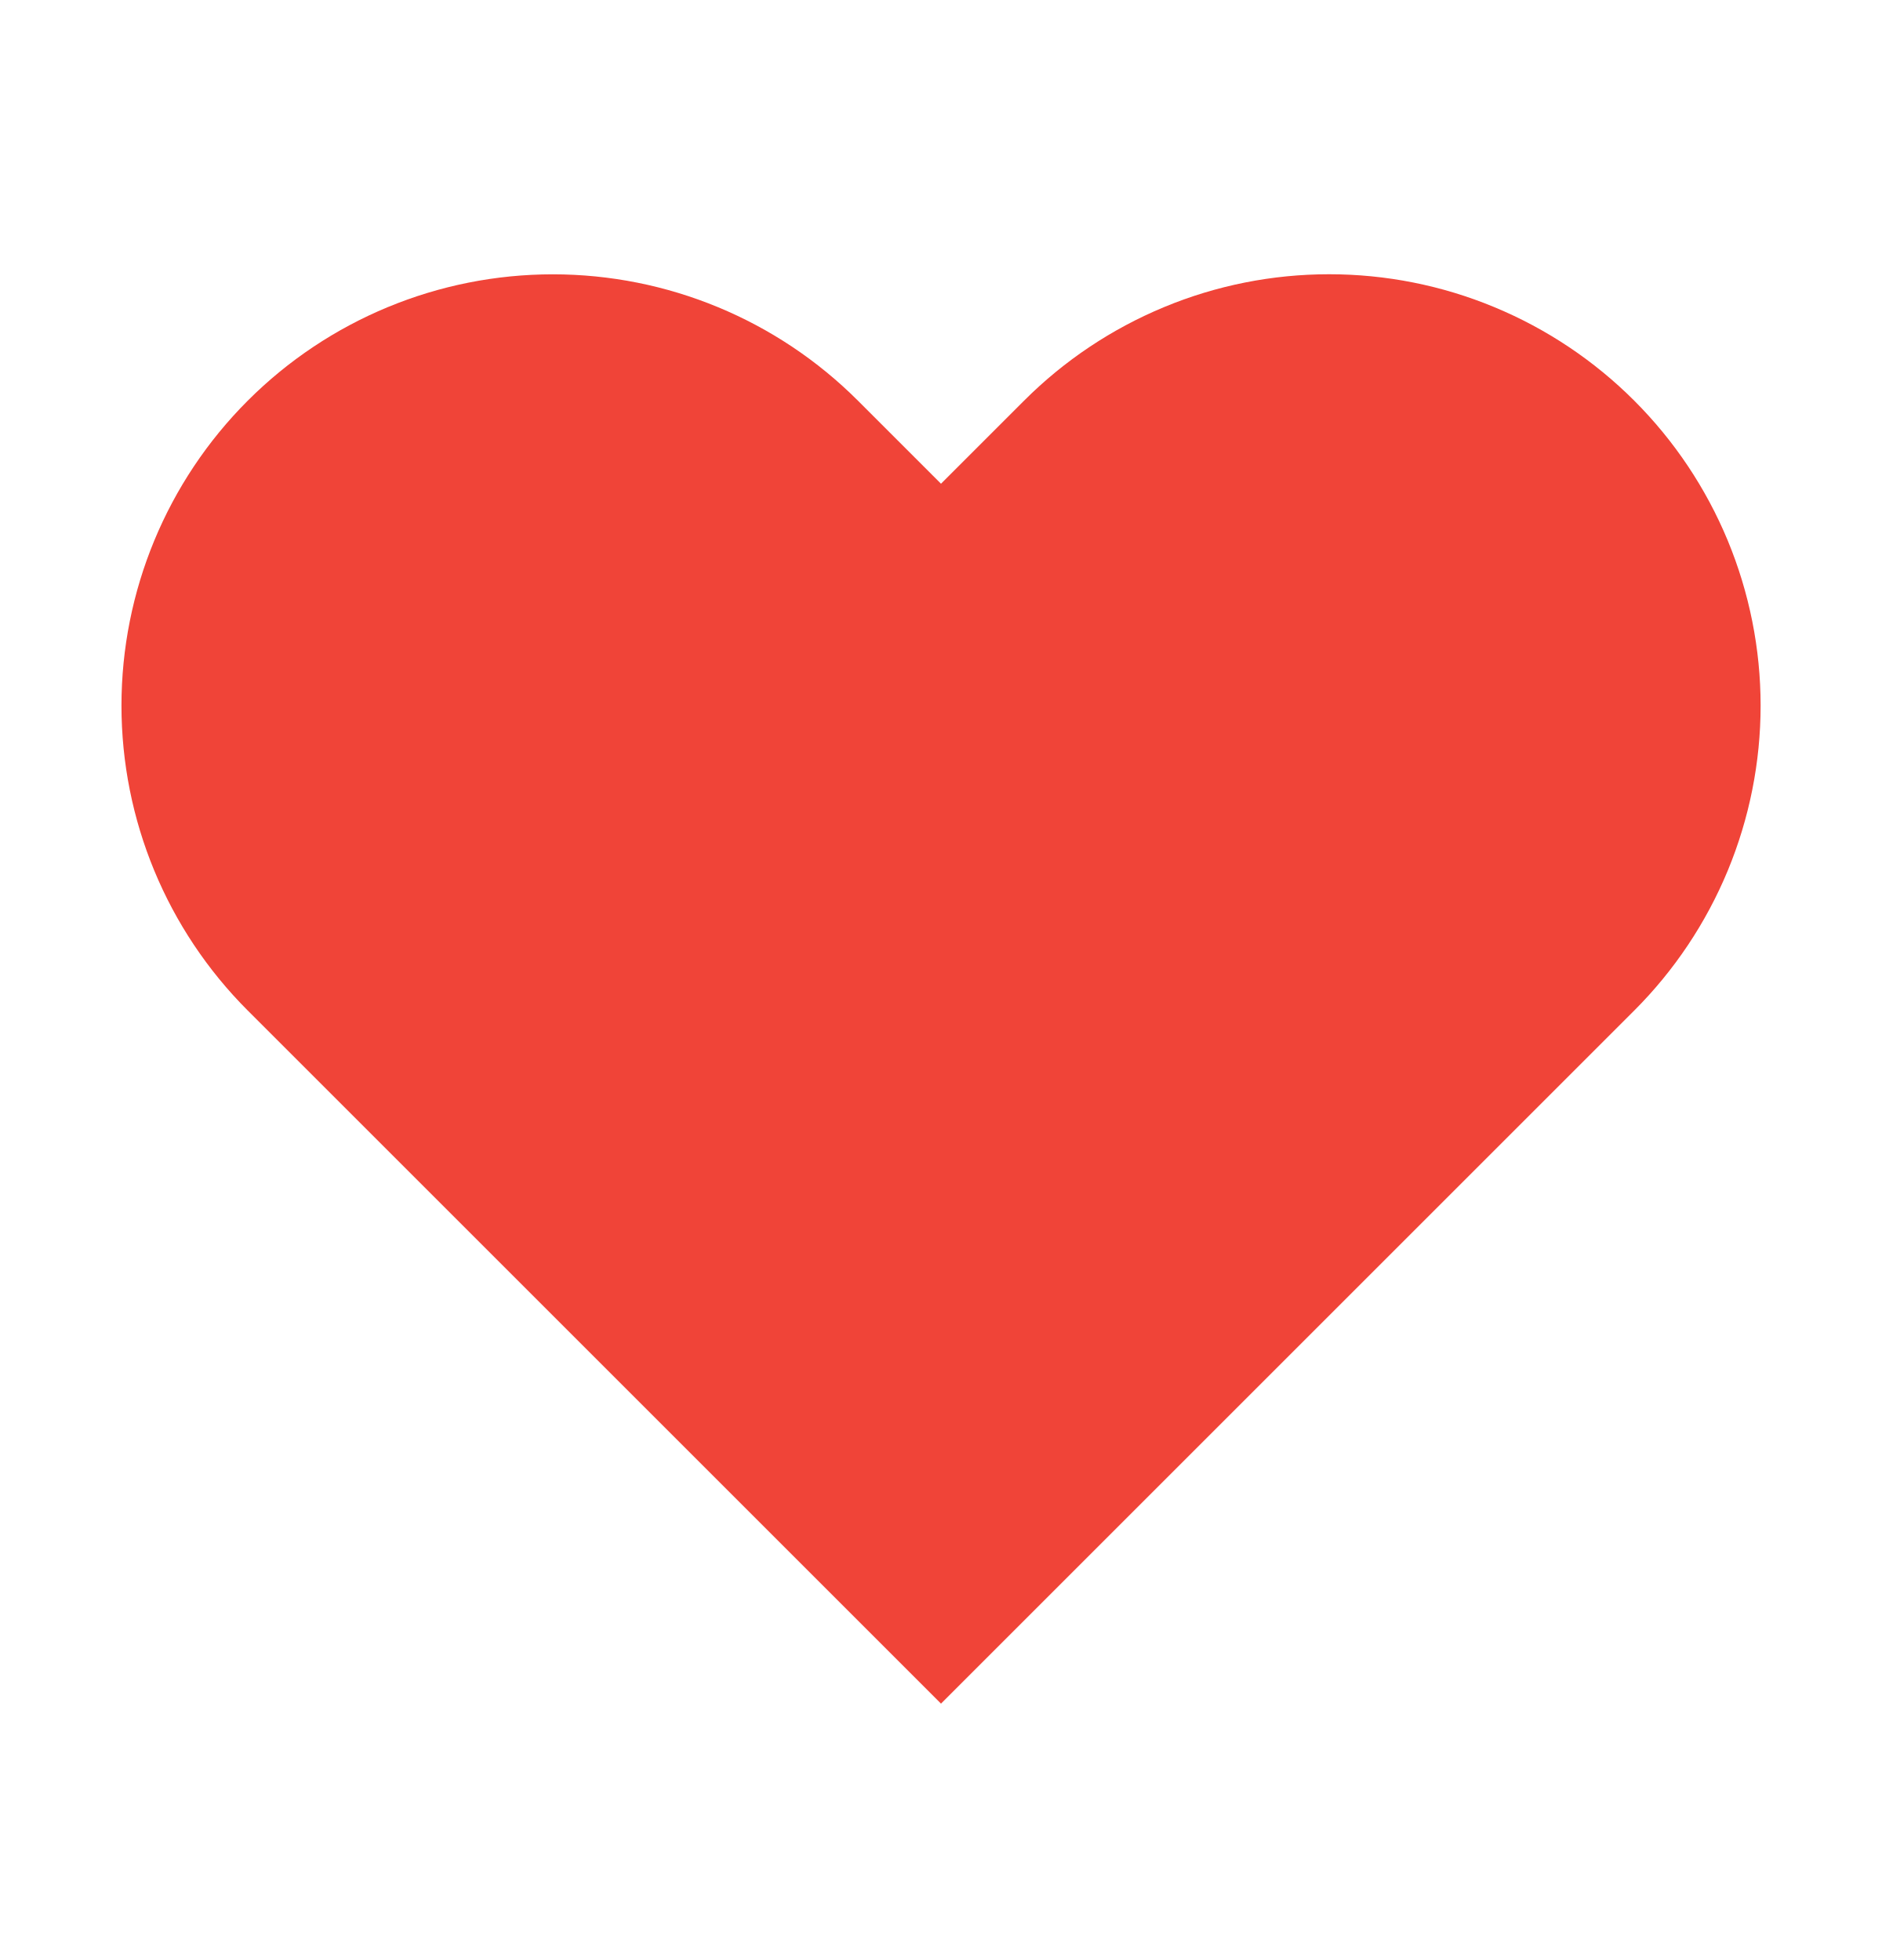
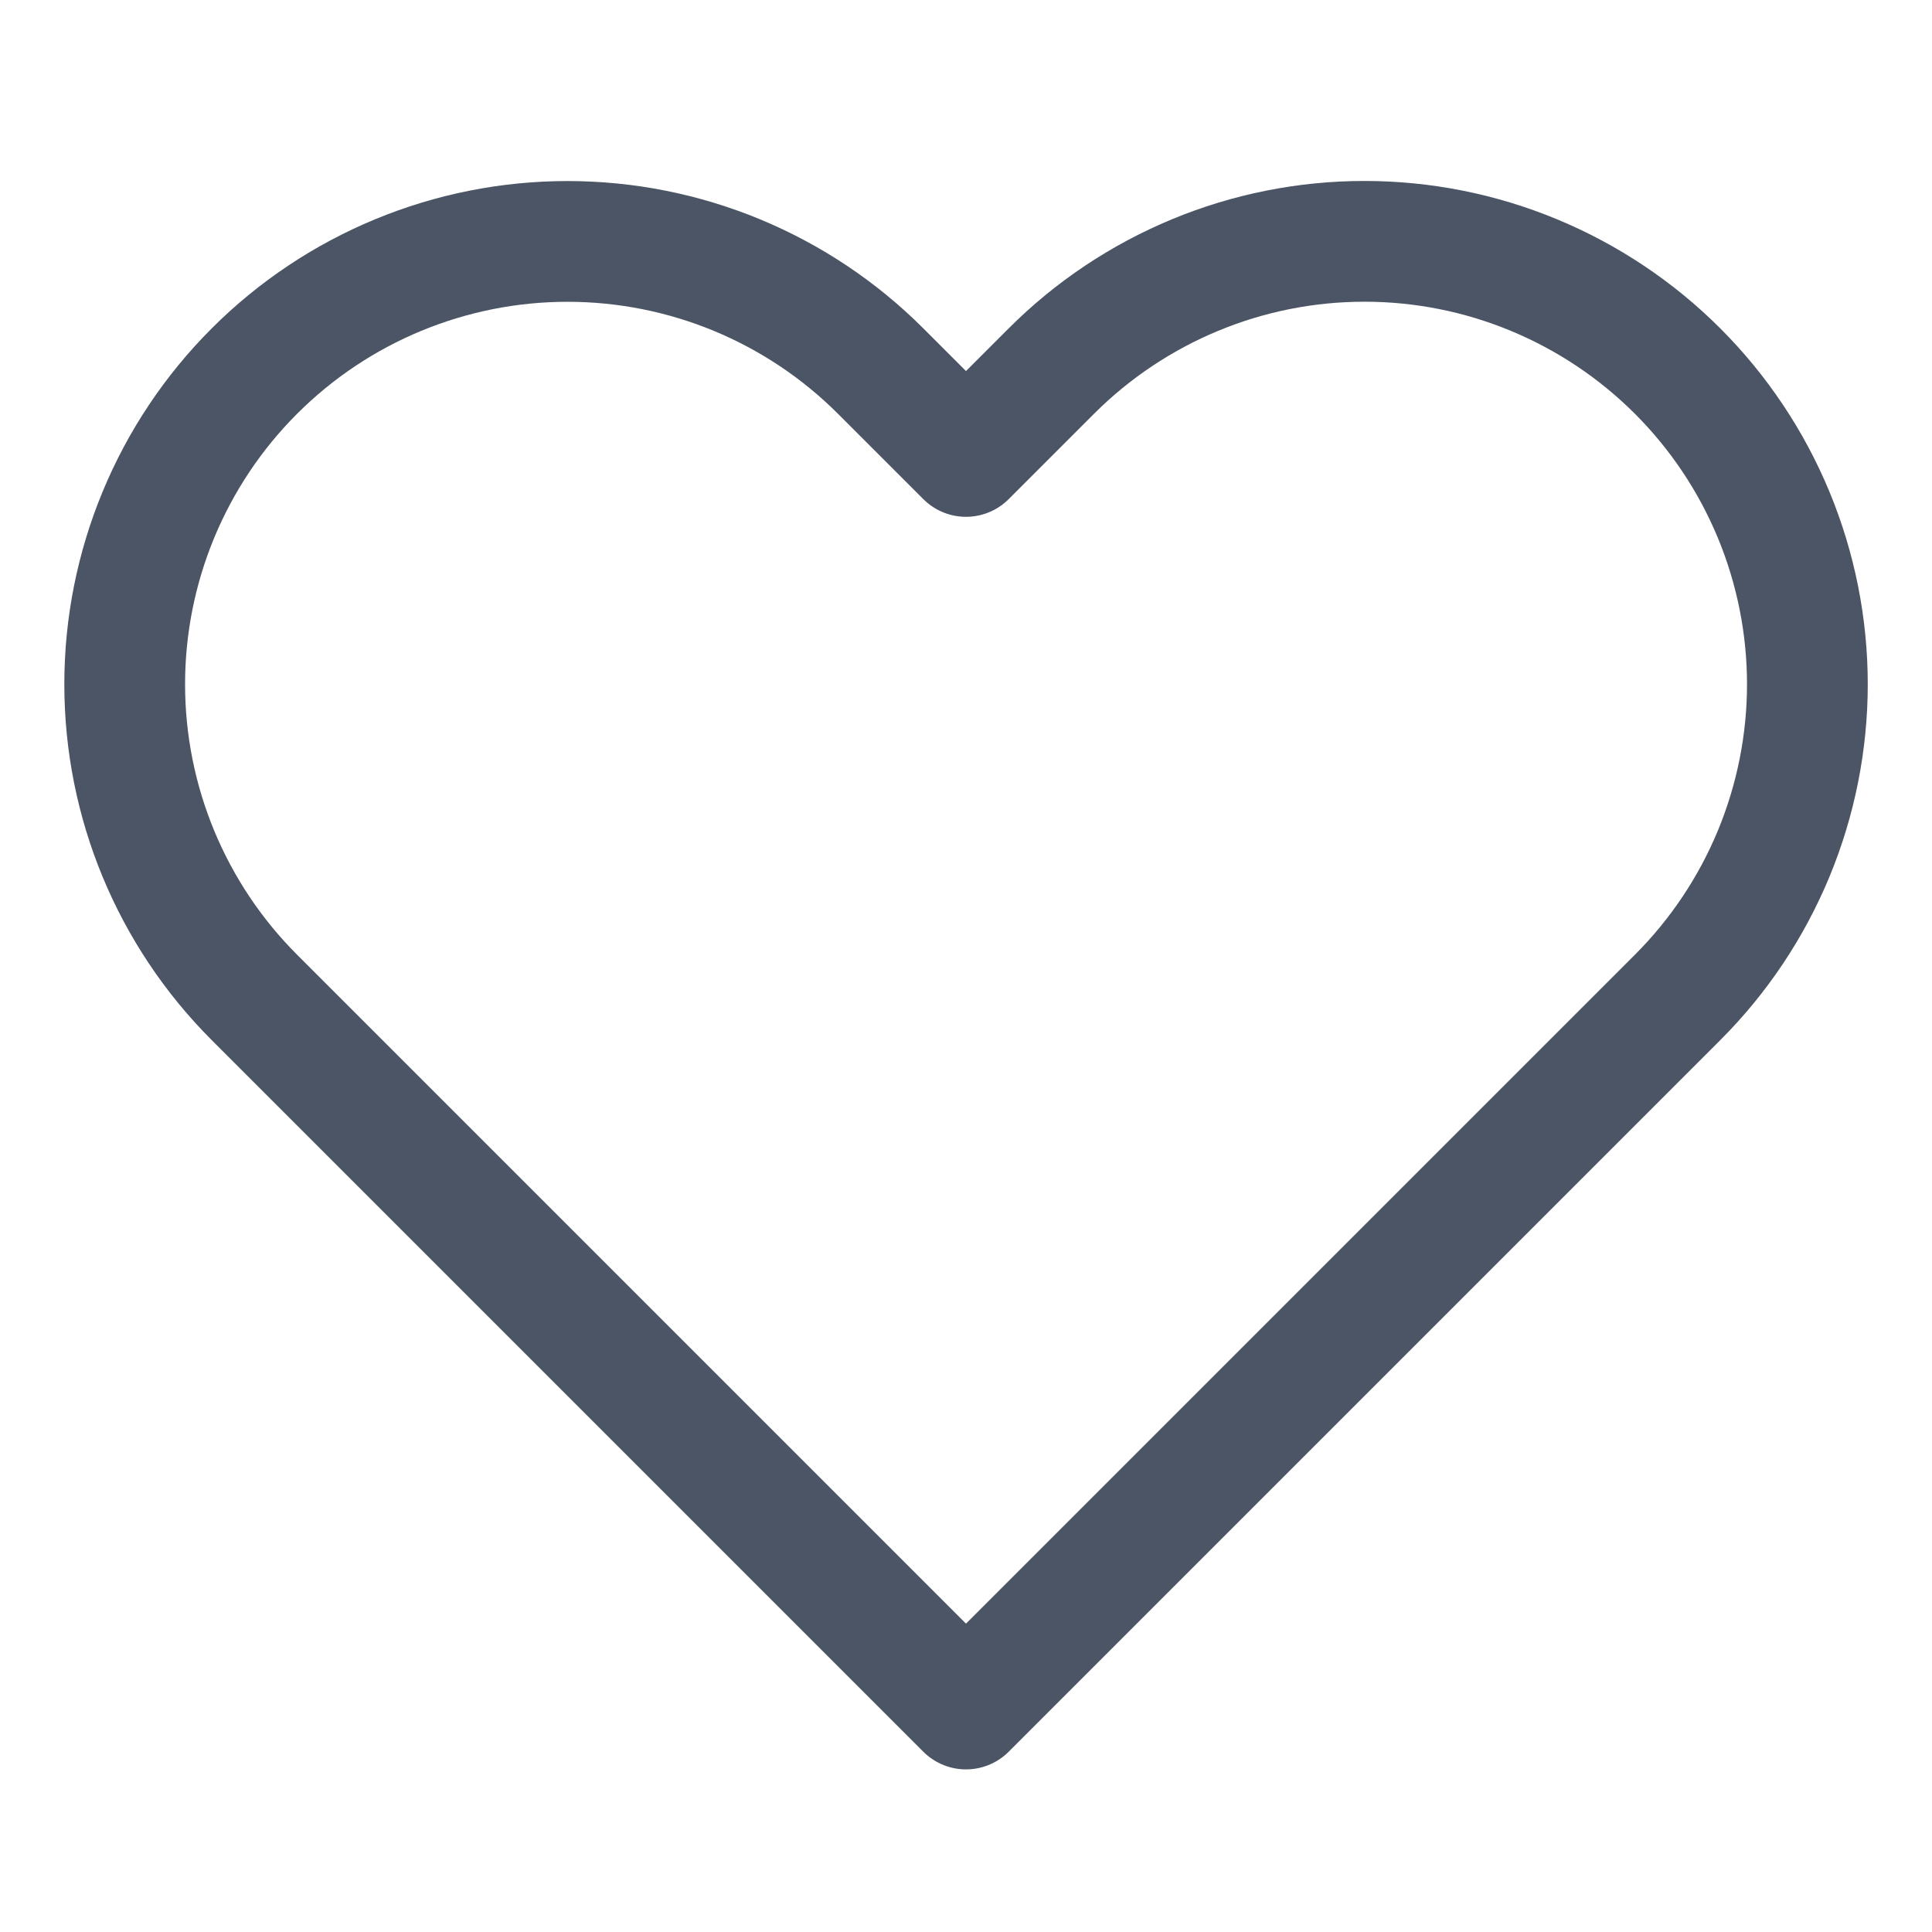
- <svg xmlns="http://www.w3.org/2000/svg" width="24" height="25" viewBox="0 0 24 25" fill="none">
-   <path d="M20.84 5.11C20.329 4.599 19.723 4.194 19.055 3.917C18.388 3.64 17.672 3.498 16.95 3.498C16.227 3.498 15.512 3.64 14.845 3.917C14.177 4.194 13.571 4.599 13.06 5.11L12 6.17L10.94 5.11C9.908 4.078 8.509 3.499 7.05 3.499C5.591 3.499 4.192 4.078 3.16 5.11C2.128 6.142 1.549 7.541 1.549 9C1.549 10.459 2.128 11.858 3.16 12.89L4.22 13.95L12 21.73L19.78 13.95L20.84 12.89C21.351 12.379 21.756 11.773 22.033 11.105C22.309 10.438 22.452 9.722 22.452 9C22.452 8.277 22.309 7.562 22.033 6.895C21.756 6.227 21.351 5.621 20.84 5.11Z" fill="#F04438" />
+ <svg xmlns="http://www.w3.org/2000/svg" width="24" height="24" viewBox="0 0 24 24" fill="none">
+   <path d="M20.84 4.61C20.329 4.099 19.723 3.694 19.055 3.417C18.388 3.14 17.672 2.998 16.95 2.998C16.227 2.998 15.512 3.14 14.845 3.417C14.177 3.694 13.571 4.099 13.06 4.61L12 5.67L10.94 4.61C9.908 3.578 8.509 2.999 7.05 2.999C5.591 2.999 4.192 3.578 3.16 4.61C2.128 5.642 1.549 7.041 1.549 8.5C1.549 9.959 2.128 11.358 3.16 12.39L4.22 13.45L12 21.23L19.78 13.45L20.84 12.39C21.351 11.879 21.756 11.273 22.033 10.605C22.309 9.938 22.452 9.222 22.452 8.5C22.452 7.777 22.309 7.062 22.033 6.395C21.756 5.727 21.351 5.121 20.84 4.61V4.61Z" stroke="#4B5565" stroke-width="1.5" stroke-linecap="round" stroke-linejoin="round" />
</svg>
